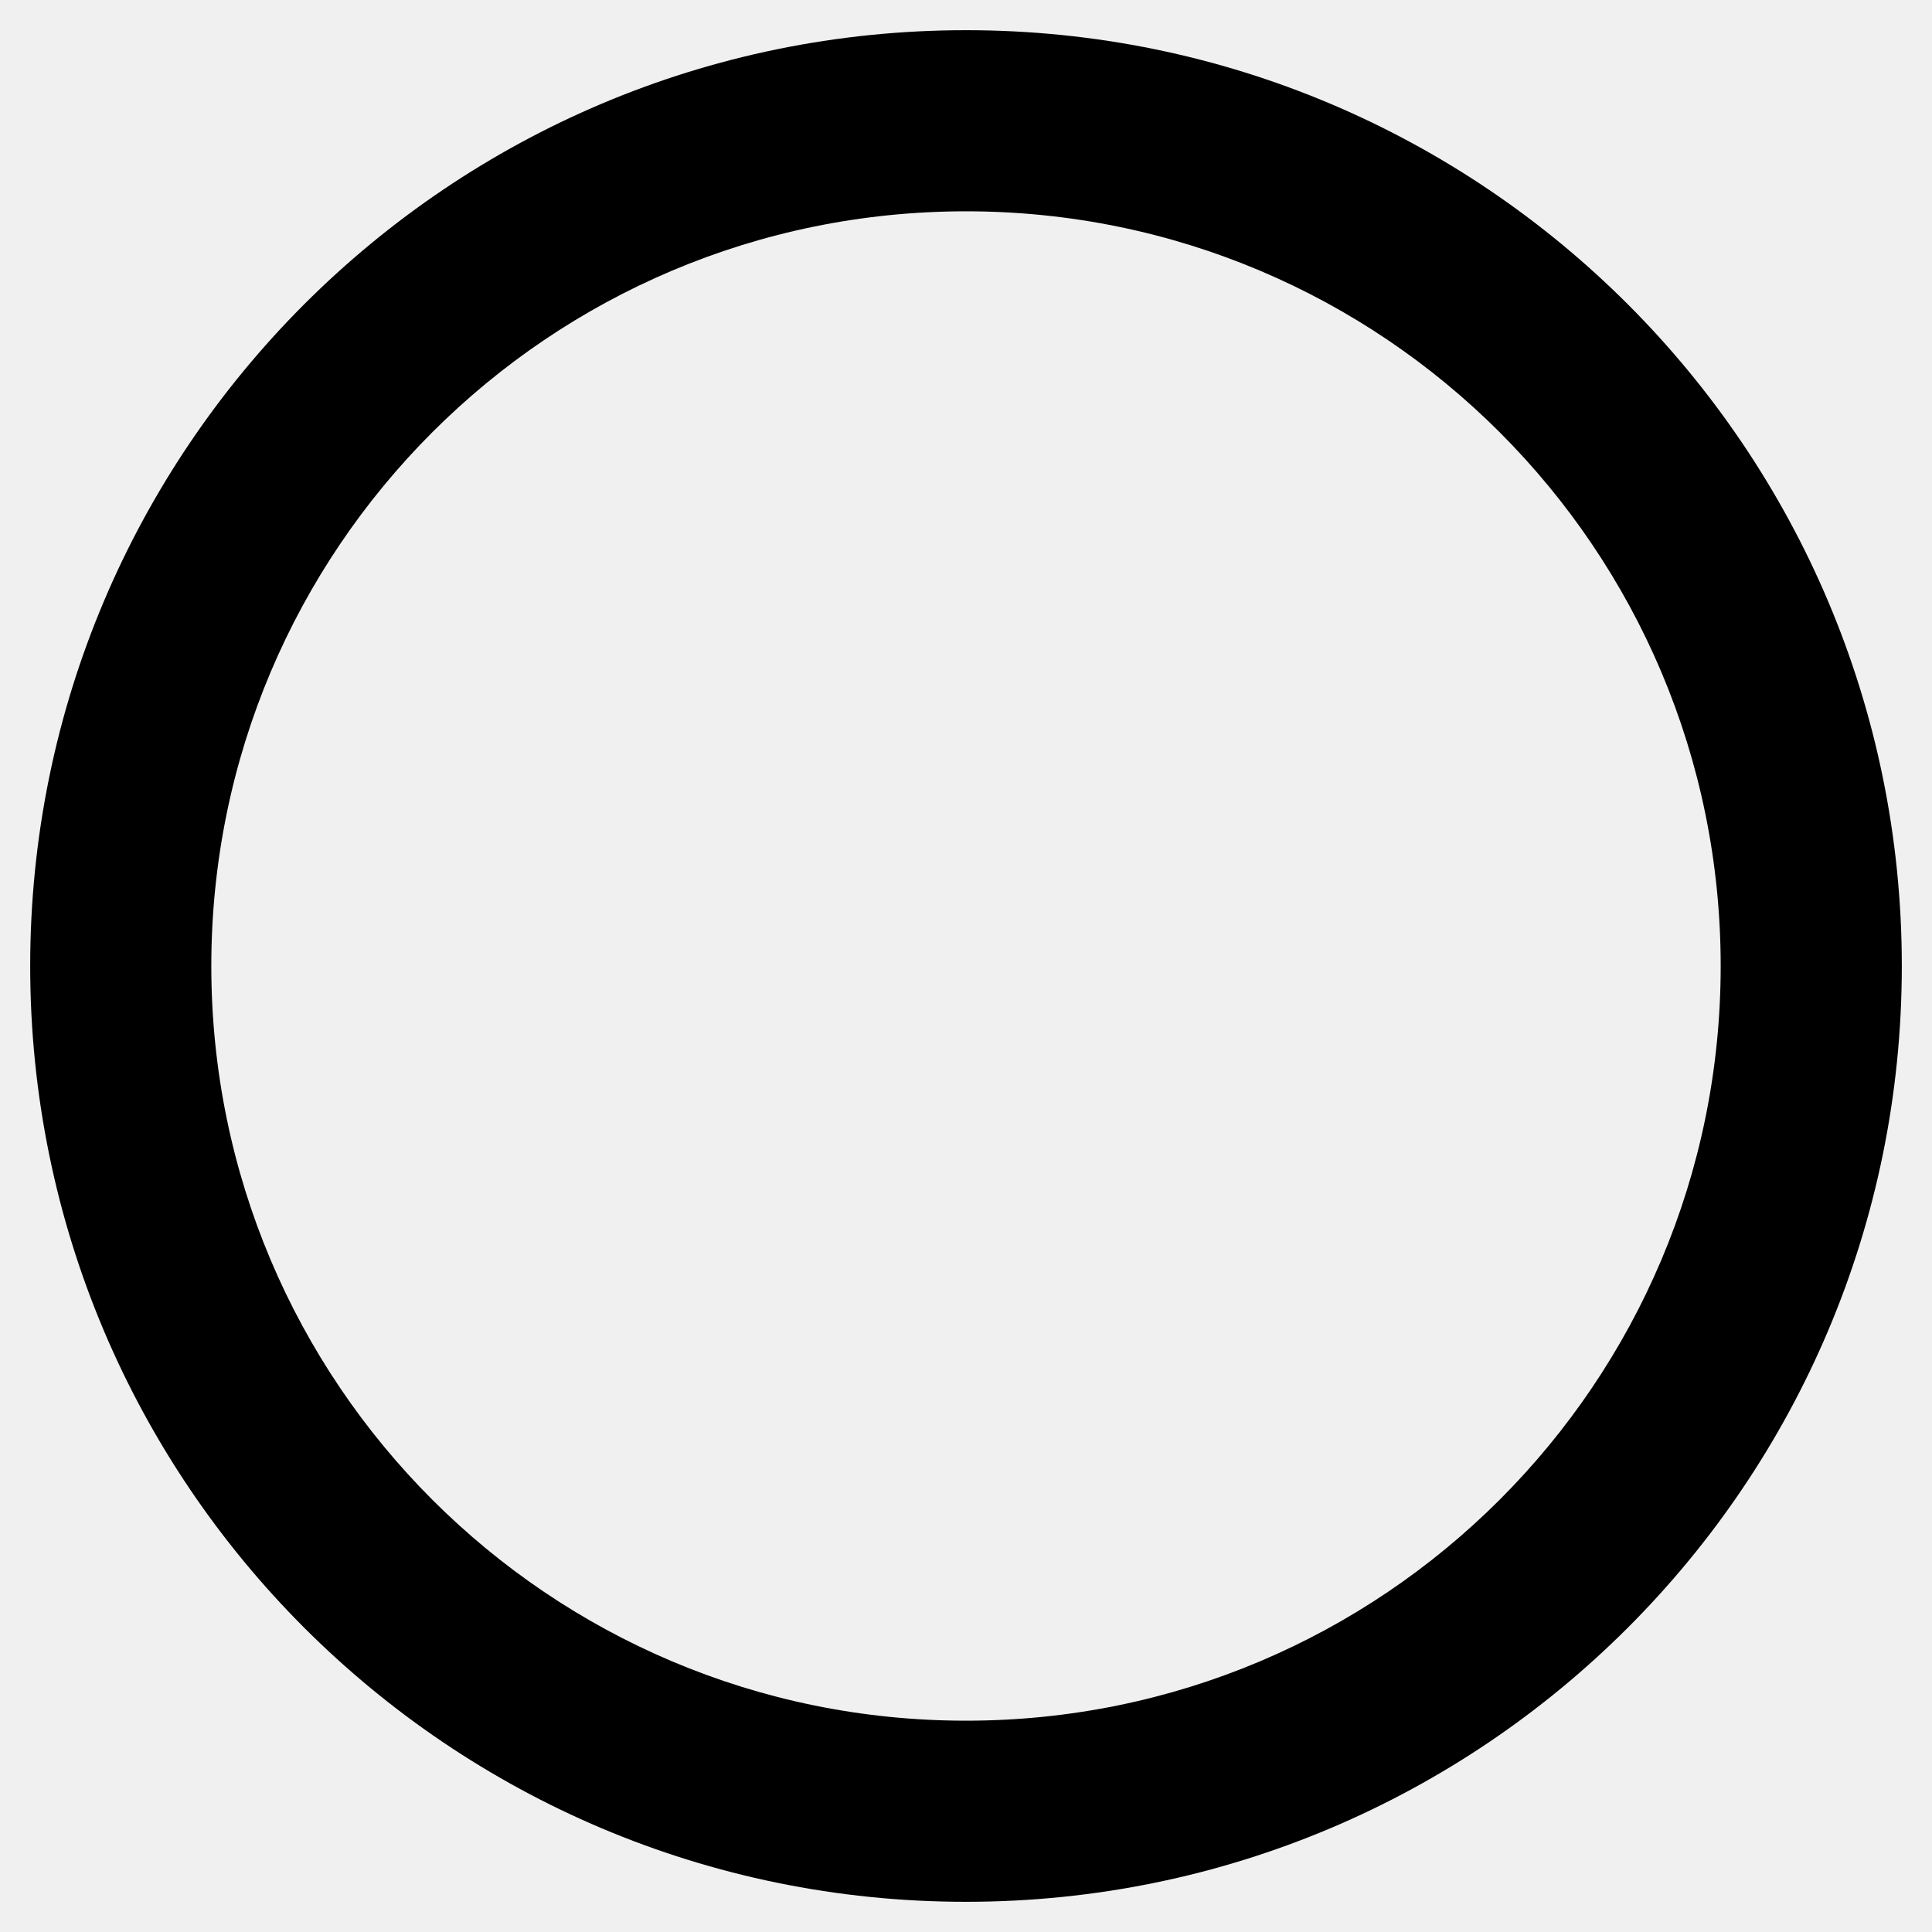
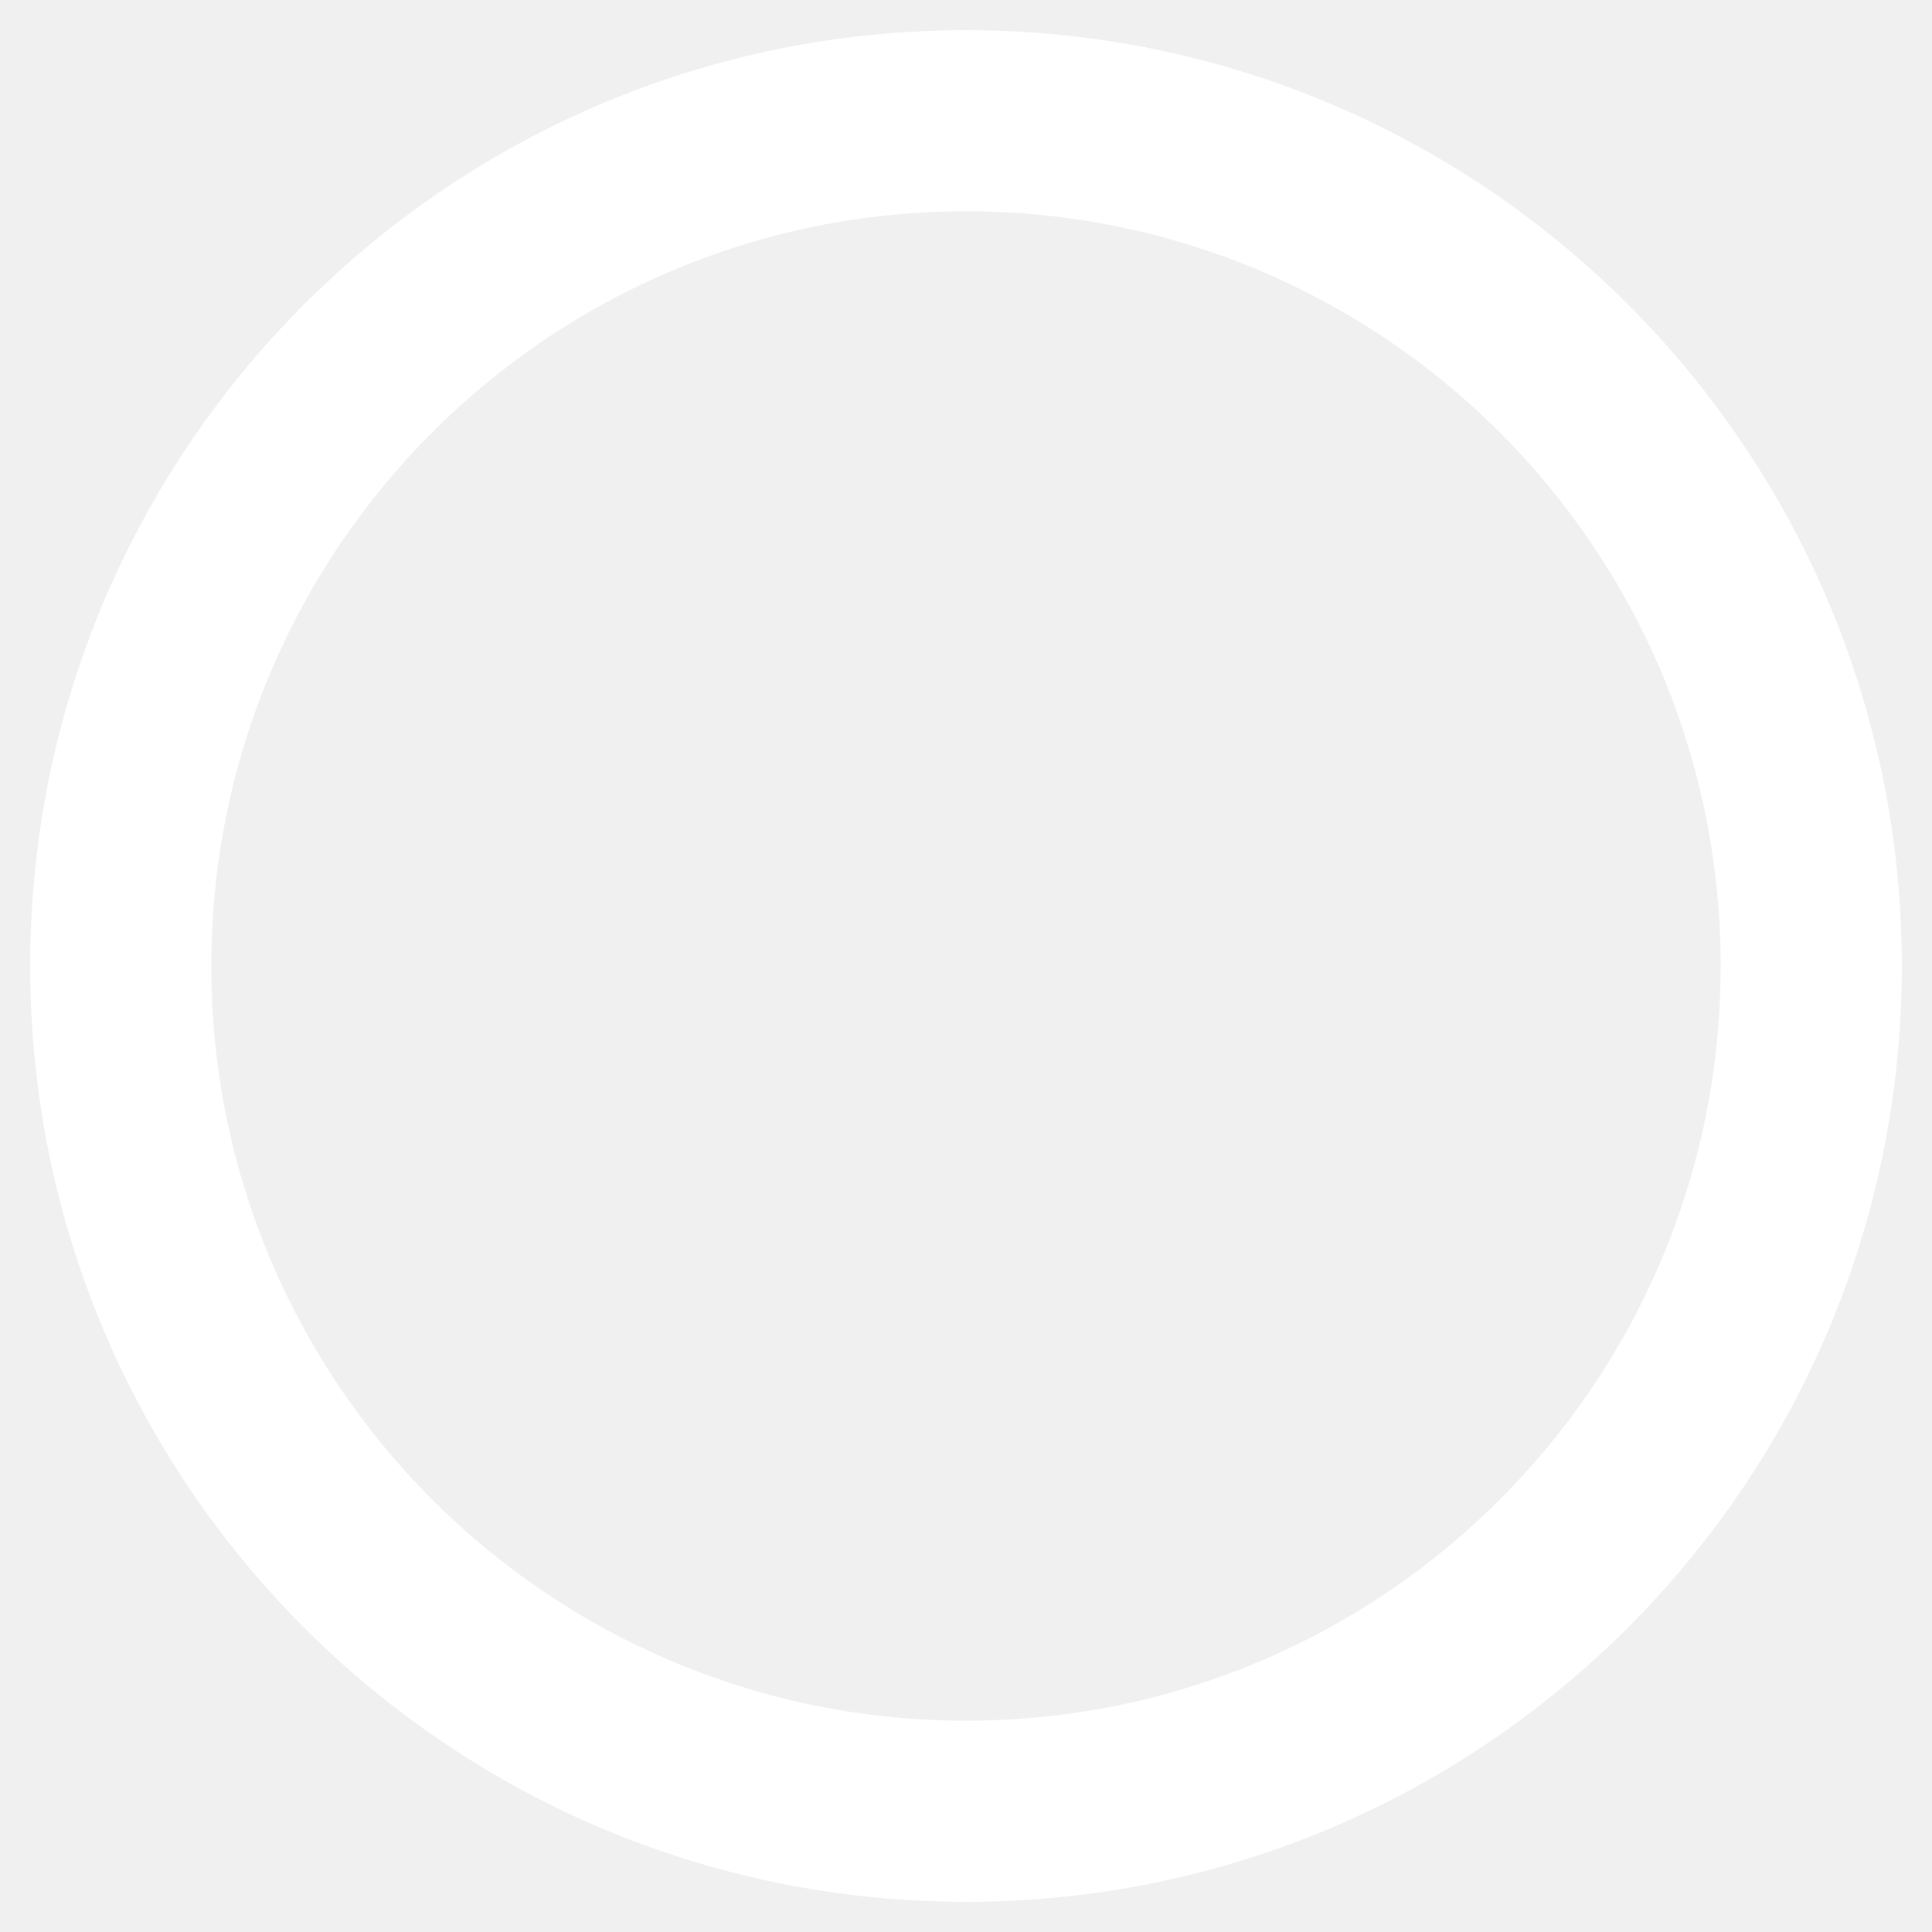
<svg xmlns="http://www.w3.org/2000/svg" aria-hidden="true" focusable="false" data-prefix="far" data-icon="circle" class="svg-inline--fa fa-circle fa-w-16" role="img" viewBox="0 0 512 512">
-   <path fill="currentColor" d="M256 8C119 8 8 119 8 256s111 248 248 248 248-111 248-248S393 8 256 8zm0 448c-110.5 0-200-89.5-200-200S145.5 56 256 56s200 89.5 200 200-89.5 200-200 200z" />
+   <path fill="#ffffff" d="M256 8C119 8 8 119 8 256s111 248 248 248 248-111 248-248S393 8 256 8zm0 448c-110.5 0-200-89.5-200-200S145.5 56 256 56s200 89.5 200 200-89.5 200-200 200z" />
</svg>
